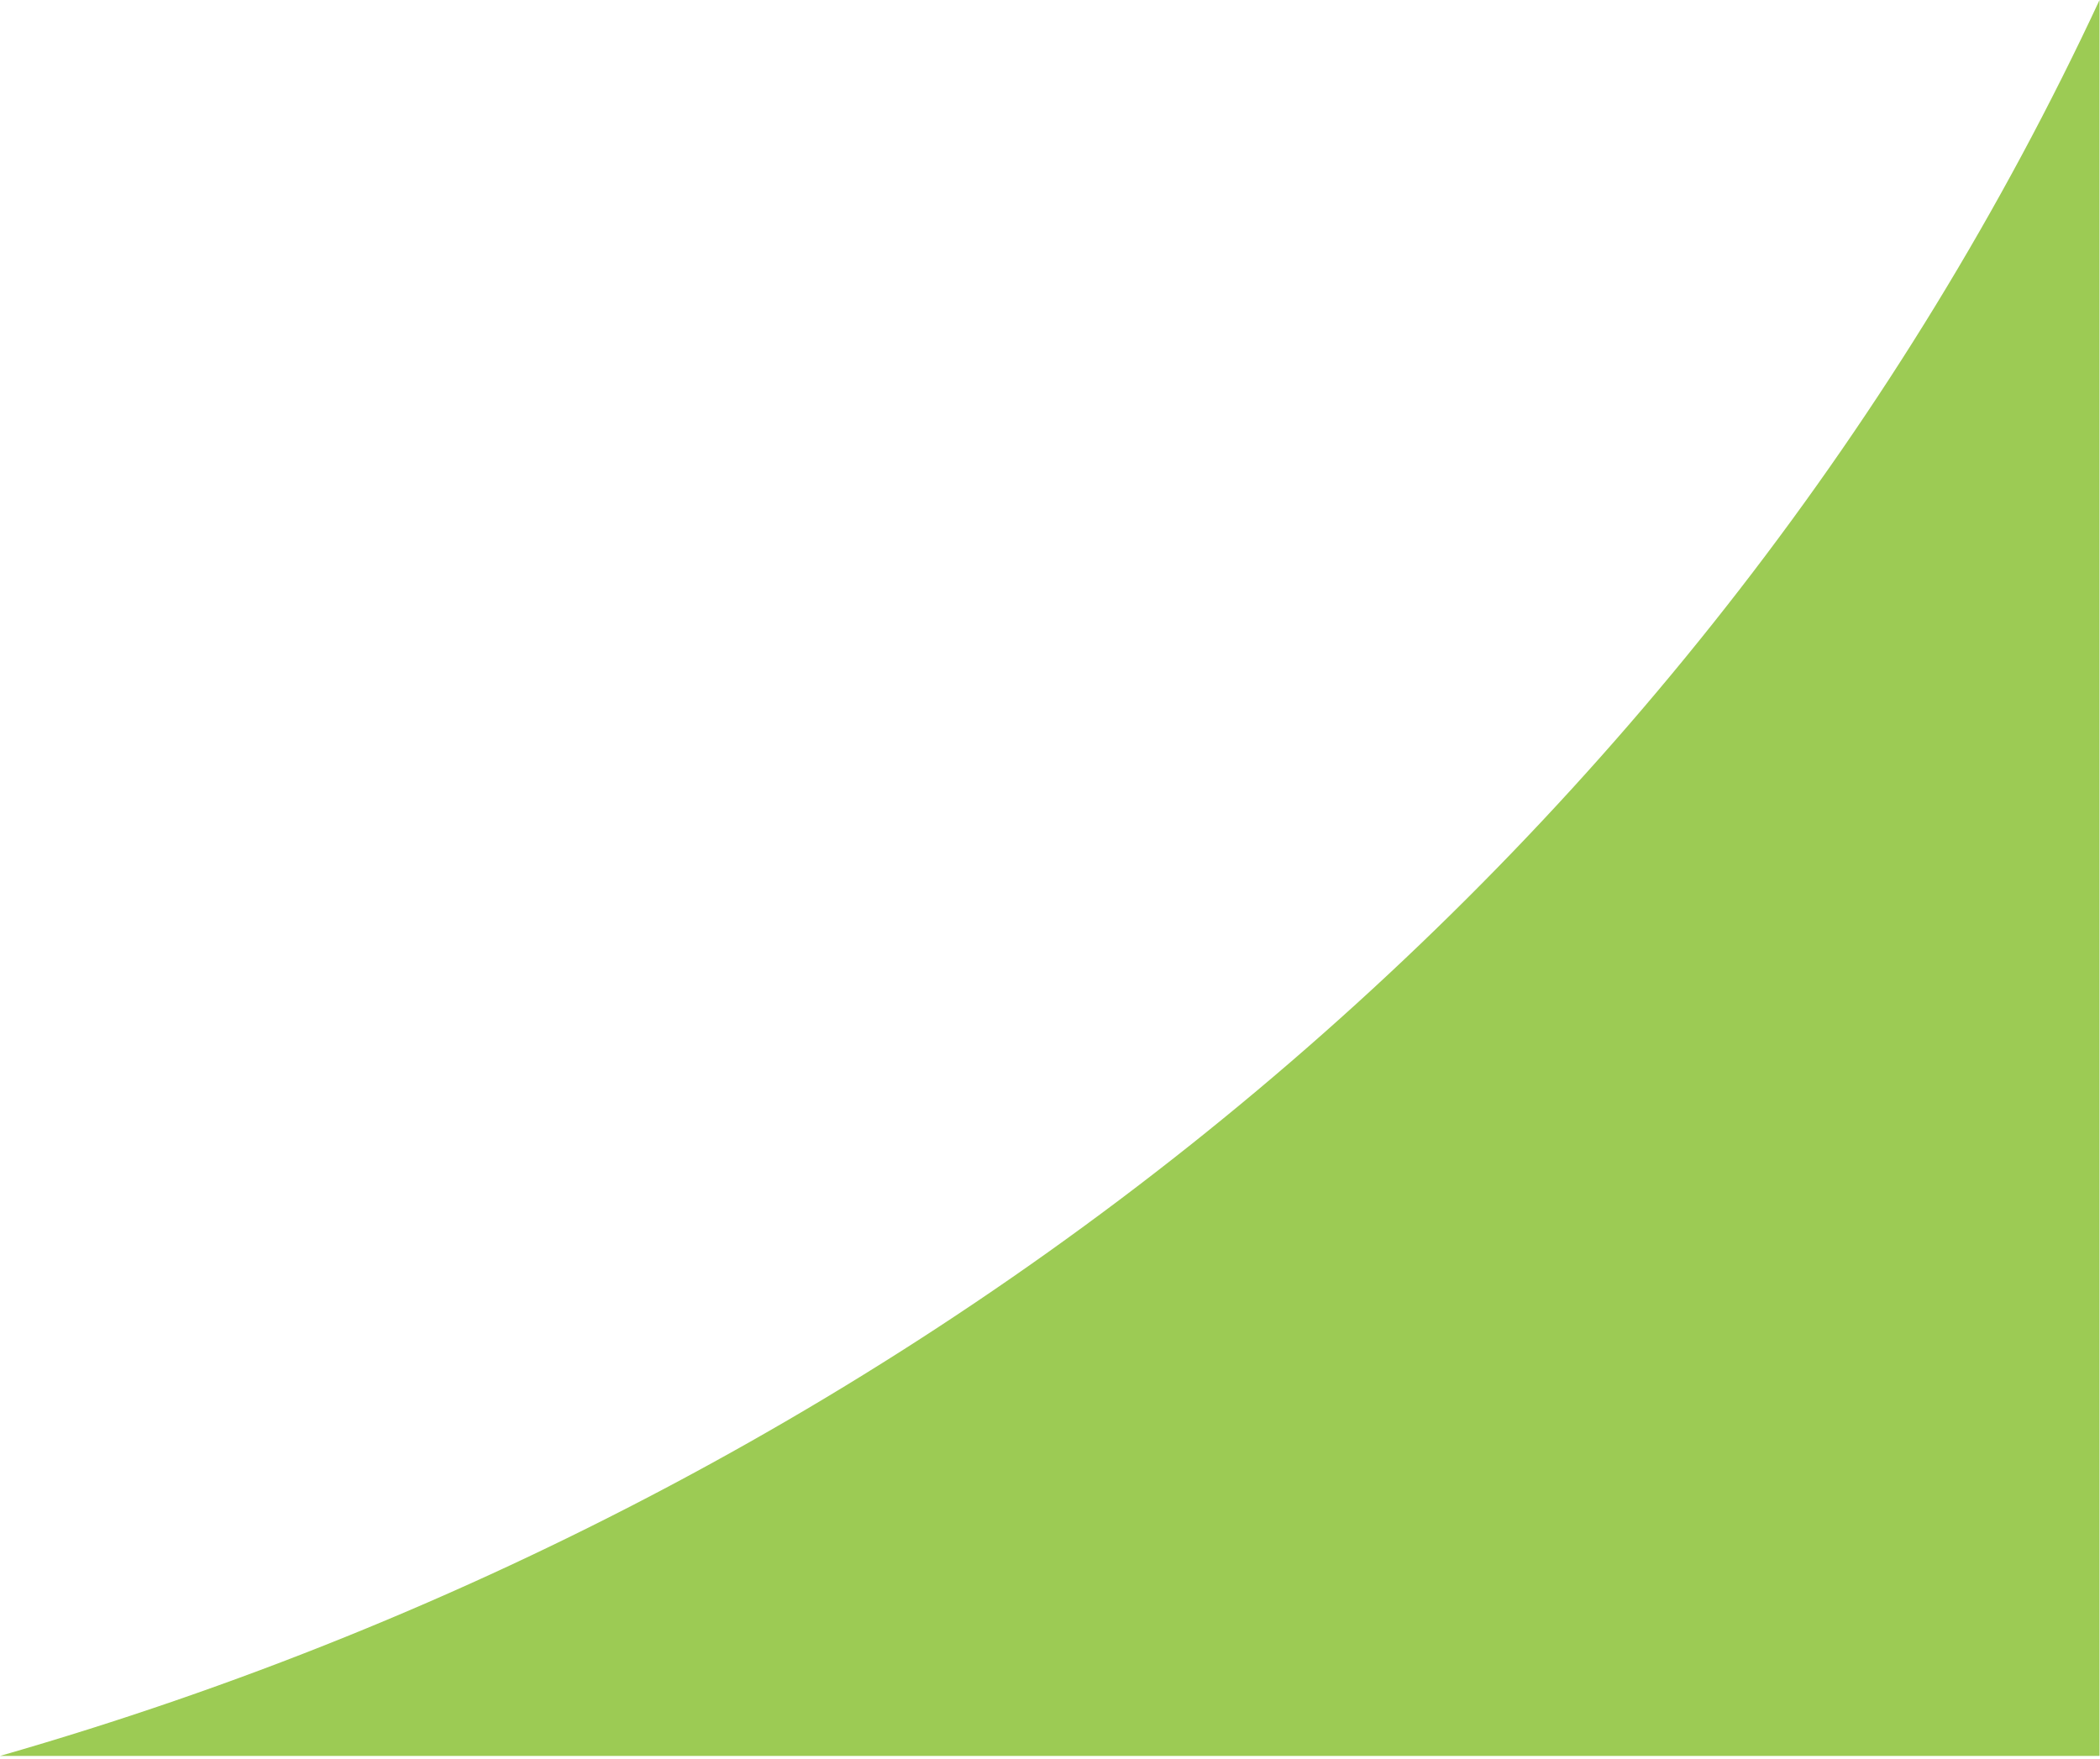
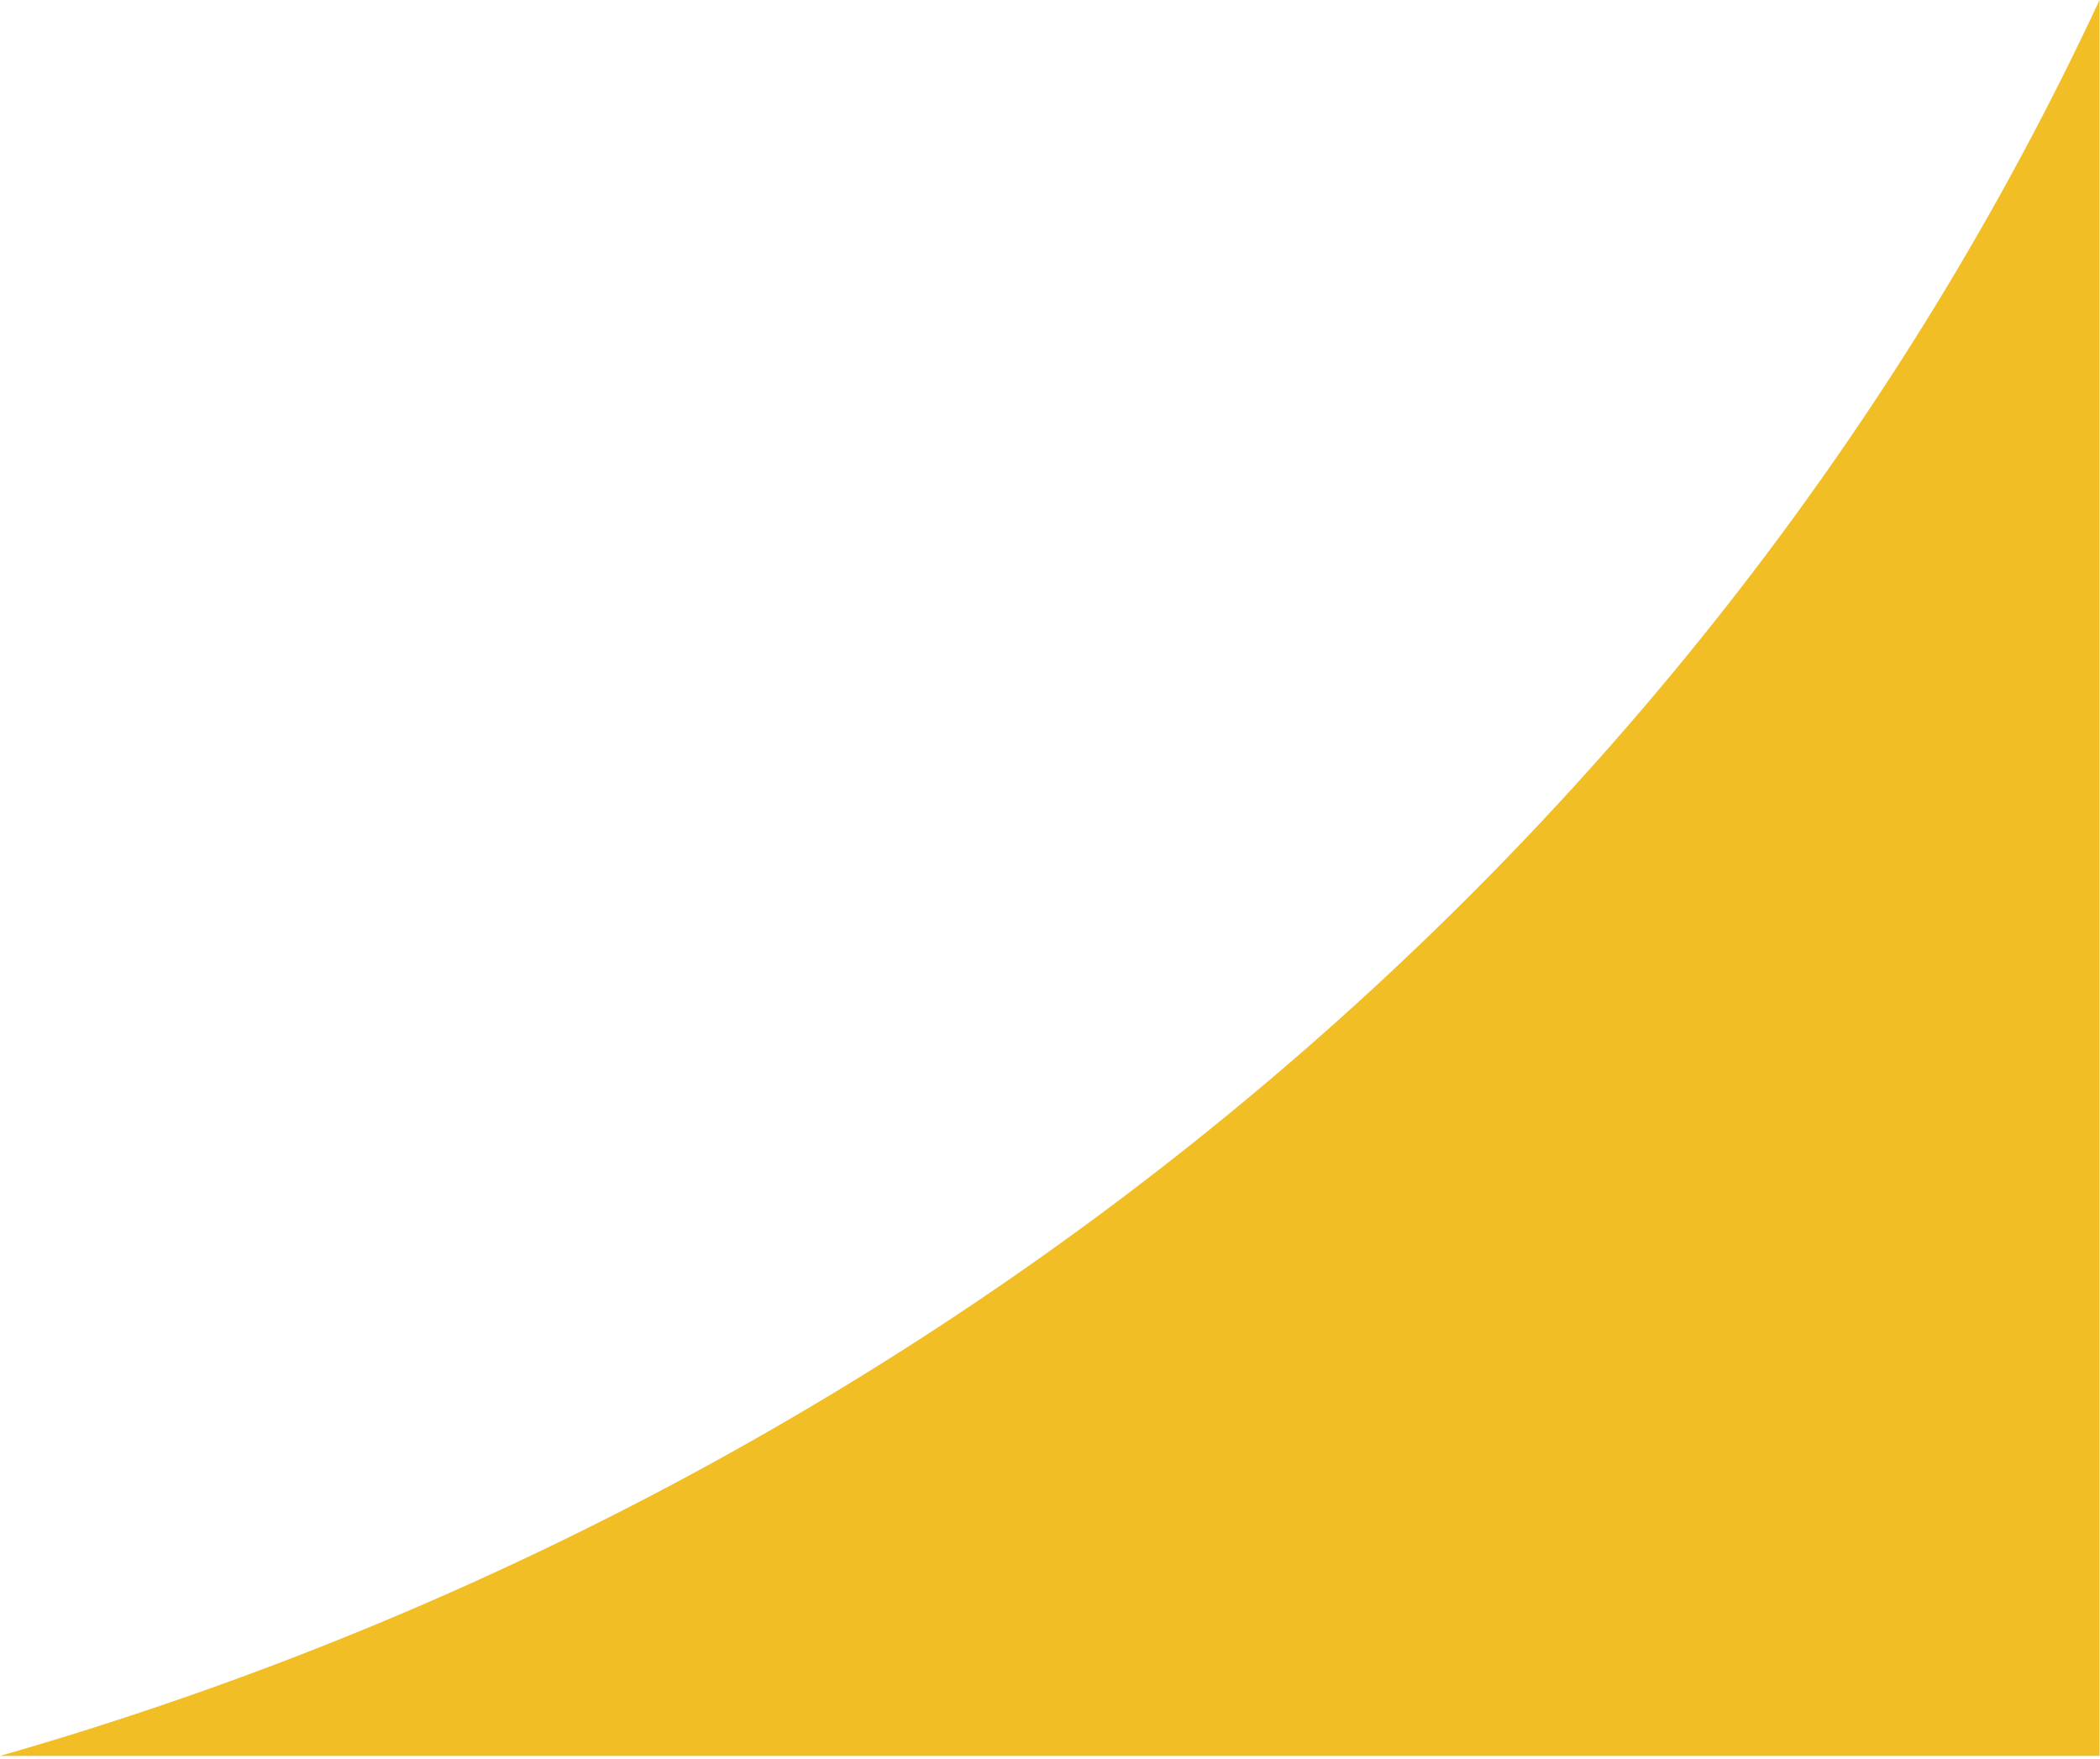
<svg xmlns="http://www.w3.org/2000/svg" width="671" height="562" viewBox="0 0 671 562" fill="none">
-   <path fill-rule="evenodd" clip-rule="evenodd" d="M670.853 0C546.206 267.584 301.217 474.63 0 561.045H670.853V0Z" fill="#92C642" fill-opacity="0.9" />
+   <path fill-rule="evenodd" clip-rule="evenodd" d="M670.853 0C546.206 267.584 301.217 474.63 0 561.045H670.853V0Z" fill="#F1B70E" fill-opacity="0.9" />
</svg>
